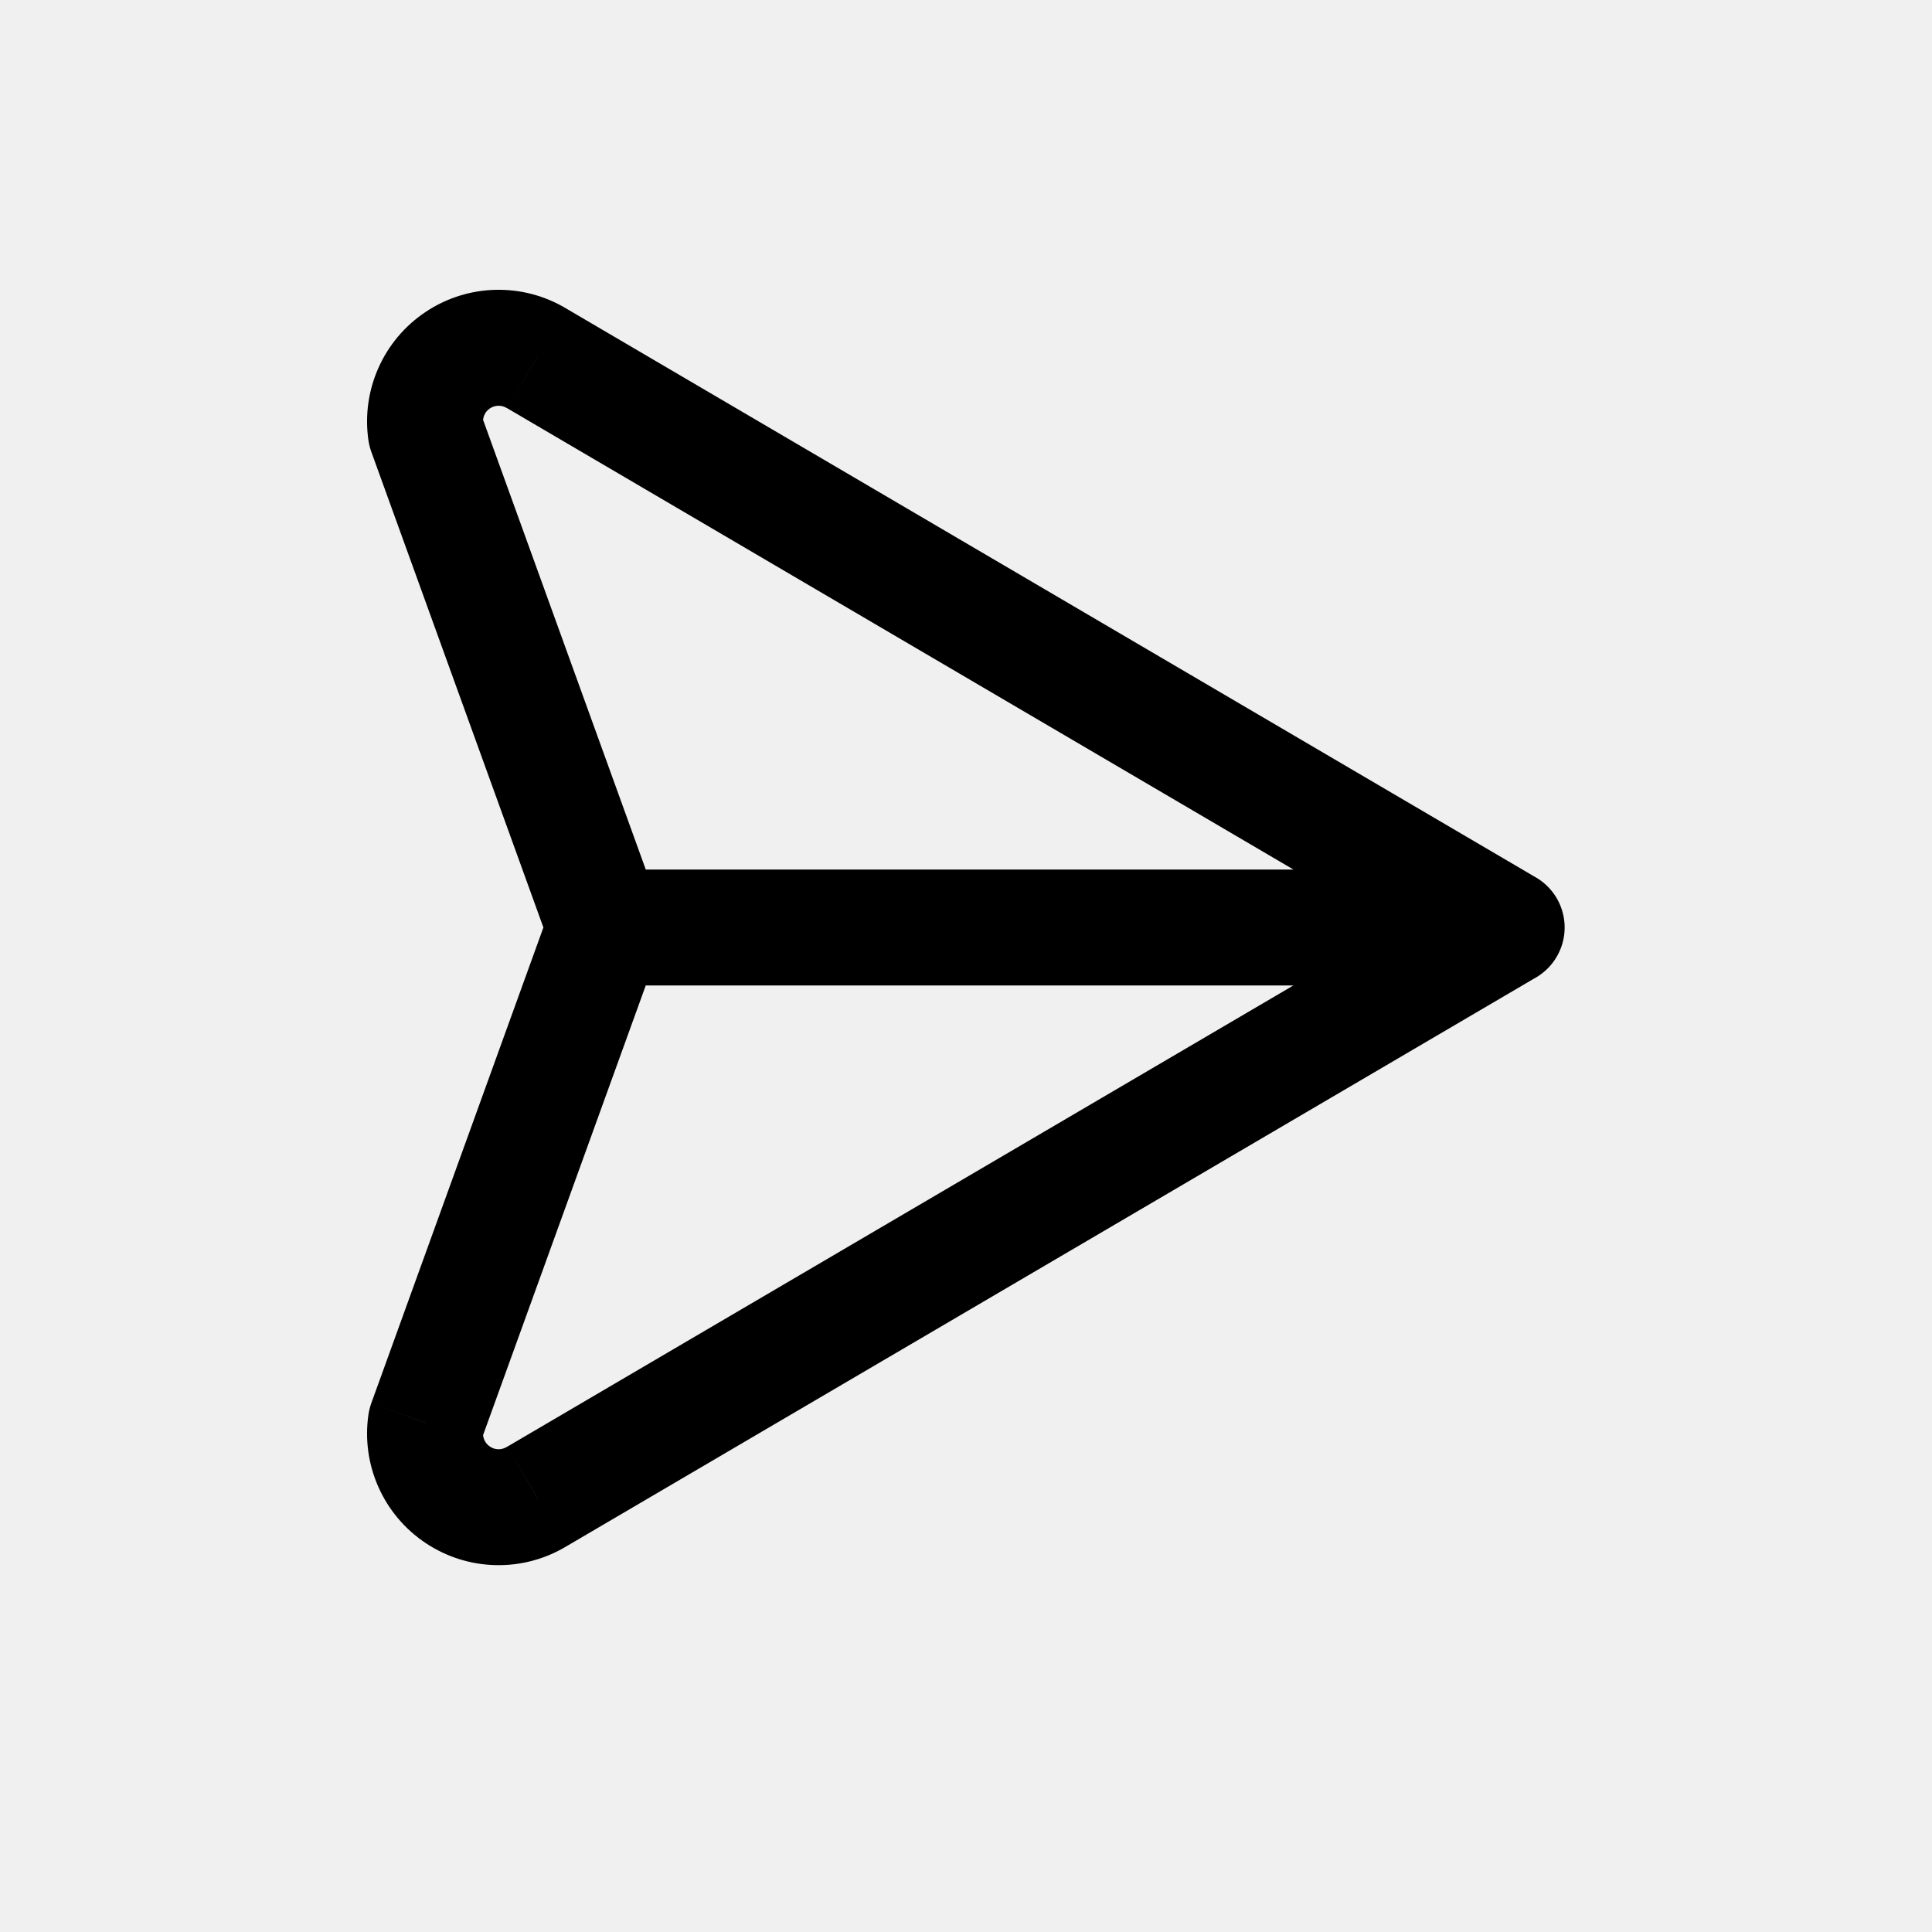
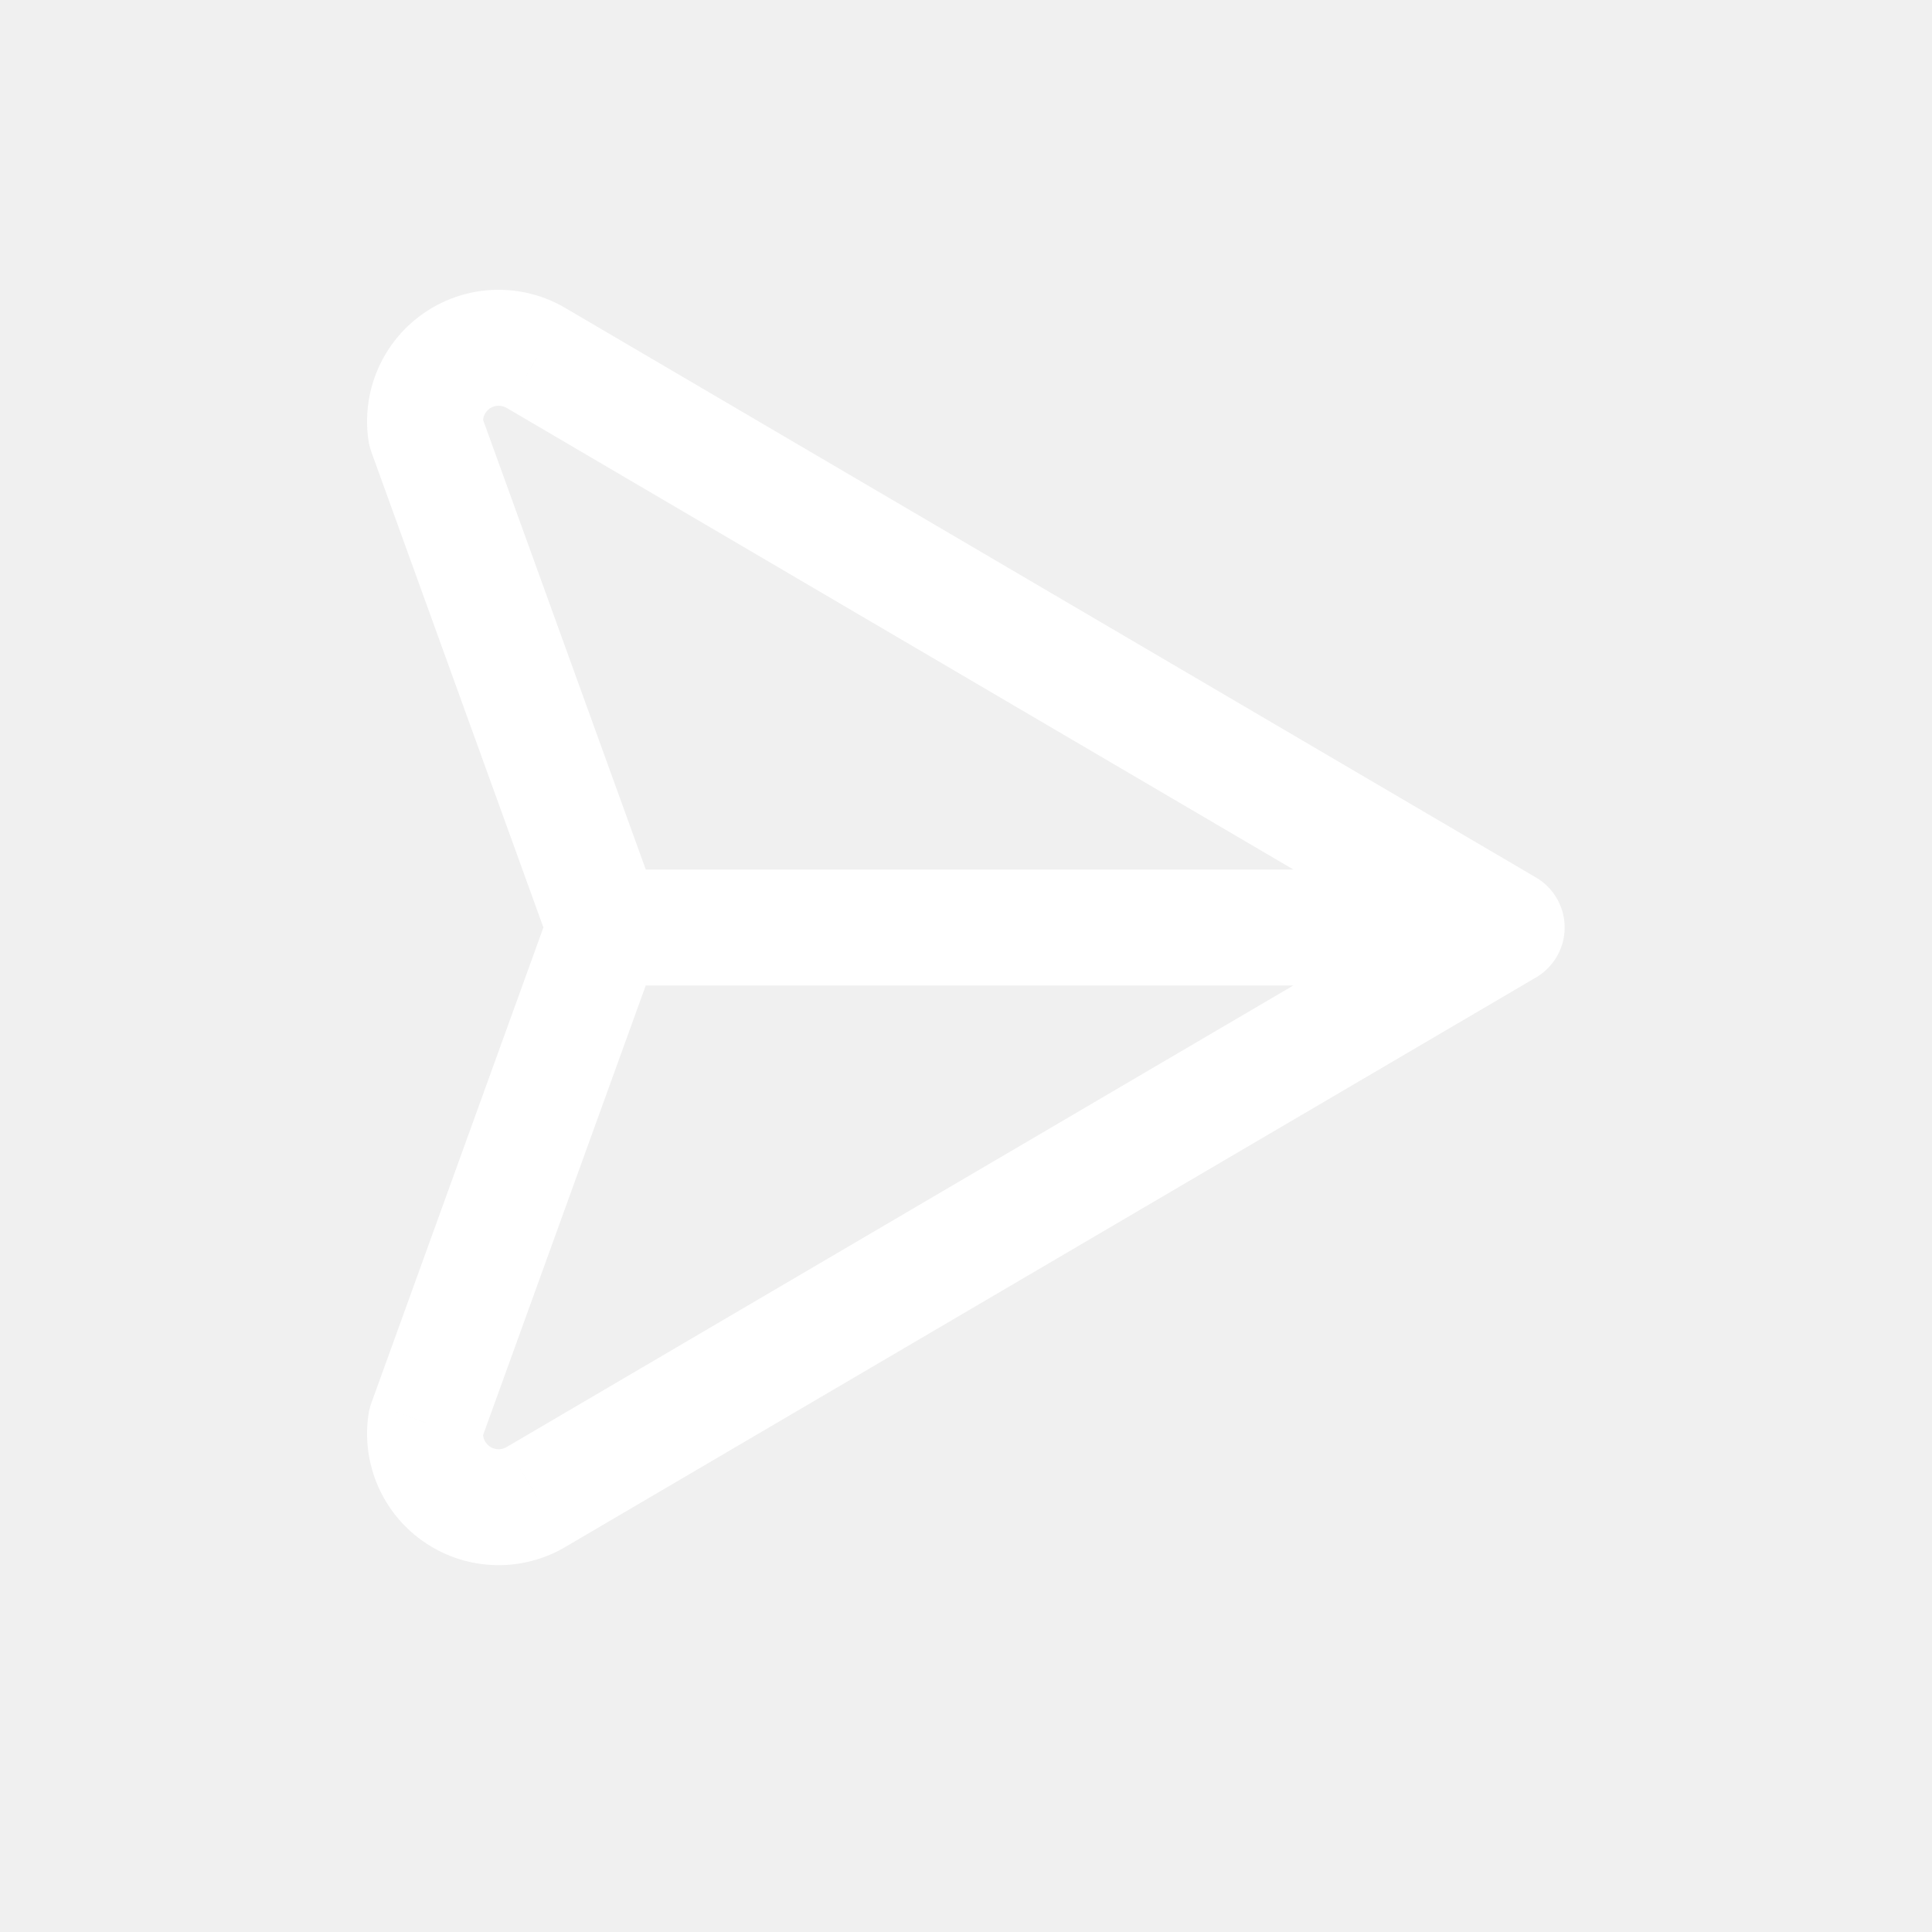
<svg xmlns="http://www.w3.org/2000/svg" viewBox="0 -0.5 25 25" fill="none">
  <g id="SVGRepo_bgCarrier" stroke-width="0" />
  <g id="SVGRepo_tracerCarrier" stroke-linecap="round" stroke-linejoin="round" />
  <g id="SVGRepo_iconCarrier">
-     <path d="M19.117 12.148C19.474 12.358 19.934 12.238 20.143 11.881C20.353 11.524 20.233 11.064 19.876 10.855L19.117 12.148ZM6.943 4.137L6.556 4.779L6.564 4.783L6.943 4.137ZM5.924 4.16L5.508 3.536L5.508 3.536L5.924 4.16ZM5.51 5.092L4.768 5.202C4.776 5.251 4.788 5.3 4.805 5.347L5.51 5.092ZM7.124 11.757C7.265 12.146 7.695 12.348 8.084 12.207C8.474 12.066 8.675 11.636 8.535 11.246L7.124 11.757ZM19.876 12.148C20.233 11.939 20.353 11.479 20.143 11.122C19.934 10.765 19.474 10.645 19.117 10.855L19.876 12.148ZM6.943 18.867L6.564 18.22L6.556 18.224L6.943 18.867ZM5.924 18.843L5.508 19.467H5.508L5.924 18.843ZM5.51 17.912L4.805 17.656C4.788 17.703 4.776 17.752 4.768 17.802L5.51 17.912ZM8.535 11.757C8.675 11.367 8.474 10.937 8.084 10.796C7.695 10.655 7.265 10.857 7.124 11.246L8.535 11.757ZM19.496 12.252C19.91 12.252 20.246 11.916 20.246 11.502C20.246 11.087 19.91 10.752 19.496 10.752V12.252ZM7.829 10.752C7.415 10.752 7.079 11.087 7.079 11.502C7.079 11.916 7.415 12.252 7.829 12.252V10.752ZM19.876 10.855L7.323 3.49L6.564 4.783L19.117 12.148L19.876 10.855ZM7.33 3.494C6.766 3.154 6.056 3.17 5.508 3.536L6.34 4.784C6.405 4.741 6.489 4.739 6.556 4.779L7.33 3.494ZM5.508 3.536C4.96 3.901 4.672 4.55 4.768 5.202L6.252 4.982C6.241 4.904 6.275 4.827 6.34 4.784L5.508 3.536ZM4.805 5.347L7.124 11.757L8.535 11.246L6.216 4.836L4.805 5.347ZM19.117 10.855L6.564 18.22L7.323 19.513L19.876 12.148L19.117 10.855ZM6.556 18.224C6.489 18.265 6.405 18.263 6.34 18.219L5.508 19.467C6.056 19.833 6.766 19.849 7.33 19.509L6.556 18.224ZM6.34 18.219C6.275 18.176 6.241 18.099 6.252 18.021L4.768 17.802C4.672 18.453 4.96 19.102 5.508 19.467L6.34 18.219ZM6.216 18.167L8.535 11.757L7.124 11.246L4.805 17.656L6.216 18.167ZM19.496 10.752H7.829V12.252H19.496V10.752Z" fill="#000000" />
+     <path d="M19.117 12.148C19.474 12.358 19.934 12.238 20.143 11.881C20.353 11.524 20.233 11.064 19.876 10.855L19.117 12.148ZM6.943 4.137L6.556 4.779L6.564 4.783L6.943 4.137ZM5.924 4.16L5.508 3.536L5.508 3.536L5.924 4.16ZM5.51 5.092L4.768 5.202C4.776 5.251 4.788 5.3 4.805 5.347L5.51 5.092ZM7.124 11.757C7.265 12.146 7.695 12.348 8.084 12.207C8.474 12.066 8.675 11.636 8.535 11.246L7.124 11.757ZM19.876 12.148C20.233 11.939 20.353 11.479 20.143 11.122C19.934 10.765 19.474 10.645 19.117 10.855L19.876 12.148ZM6.943 18.867L6.564 18.22L6.556 18.224L6.943 18.867ZM5.924 18.843L5.508 19.467H5.508L5.924 18.843ZM5.51 17.912L4.805 17.656C4.788 17.703 4.776 17.752 4.768 17.802L5.51 17.912ZM8.535 11.757C8.675 11.367 8.474 10.937 8.084 10.796C7.695 10.655 7.265 10.857 7.124 11.246L8.535 11.757ZM19.496 12.252C19.91 12.252 20.246 11.916 20.246 11.502C20.246 11.087 19.91 10.752 19.496 10.752V12.252ZM7.829 10.752C7.415 10.752 7.079 11.087 7.079 11.502C7.079 11.916 7.415 12.252 7.829 12.252V10.752ZM19.876 10.855L7.323 3.49L6.564 4.783L19.117 12.148L19.876 10.855ZM7.33 3.494C6.766 3.154 6.056 3.17 5.508 3.536L6.34 4.784C6.405 4.741 6.489 4.739 6.556 4.779L7.33 3.494ZM5.508 3.536C4.96 3.901 4.672 4.55 4.768 5.202L6.252 4.982C6.241 4.904 6.275 4.827 6.34 4.784L5.508 3.536ZM4.805 5.347L7.124 11.757L8.535 11.246L6.216 4.836L4.805 5.347ZM19.117 10.855L6.564 18.22L7.323 19.513L19.876 12.148L19.117 10.855ZM6.556 18.224C6.489 18.265 6.405 18.263 6.34 18.219L5.508 19.467C6.056 19.833 6.766 19.849 7.33 19.509L6.556 18.224ZM6.34 18.219C6.275 18.176 6.241 18.099 6.252 18.021L4.768 17.802C4.672 18.453 4.96 19.102 5.508 19.467L6.34 18.219ZM6.216 18.167L8.535 11.757L7.124 11.246L4.805 17.656L6.216 18.167ZM19.496 10.752H7.829V12.252H19.496V10.752Z" fill="#ffffff" />
  </g>
</svg>
